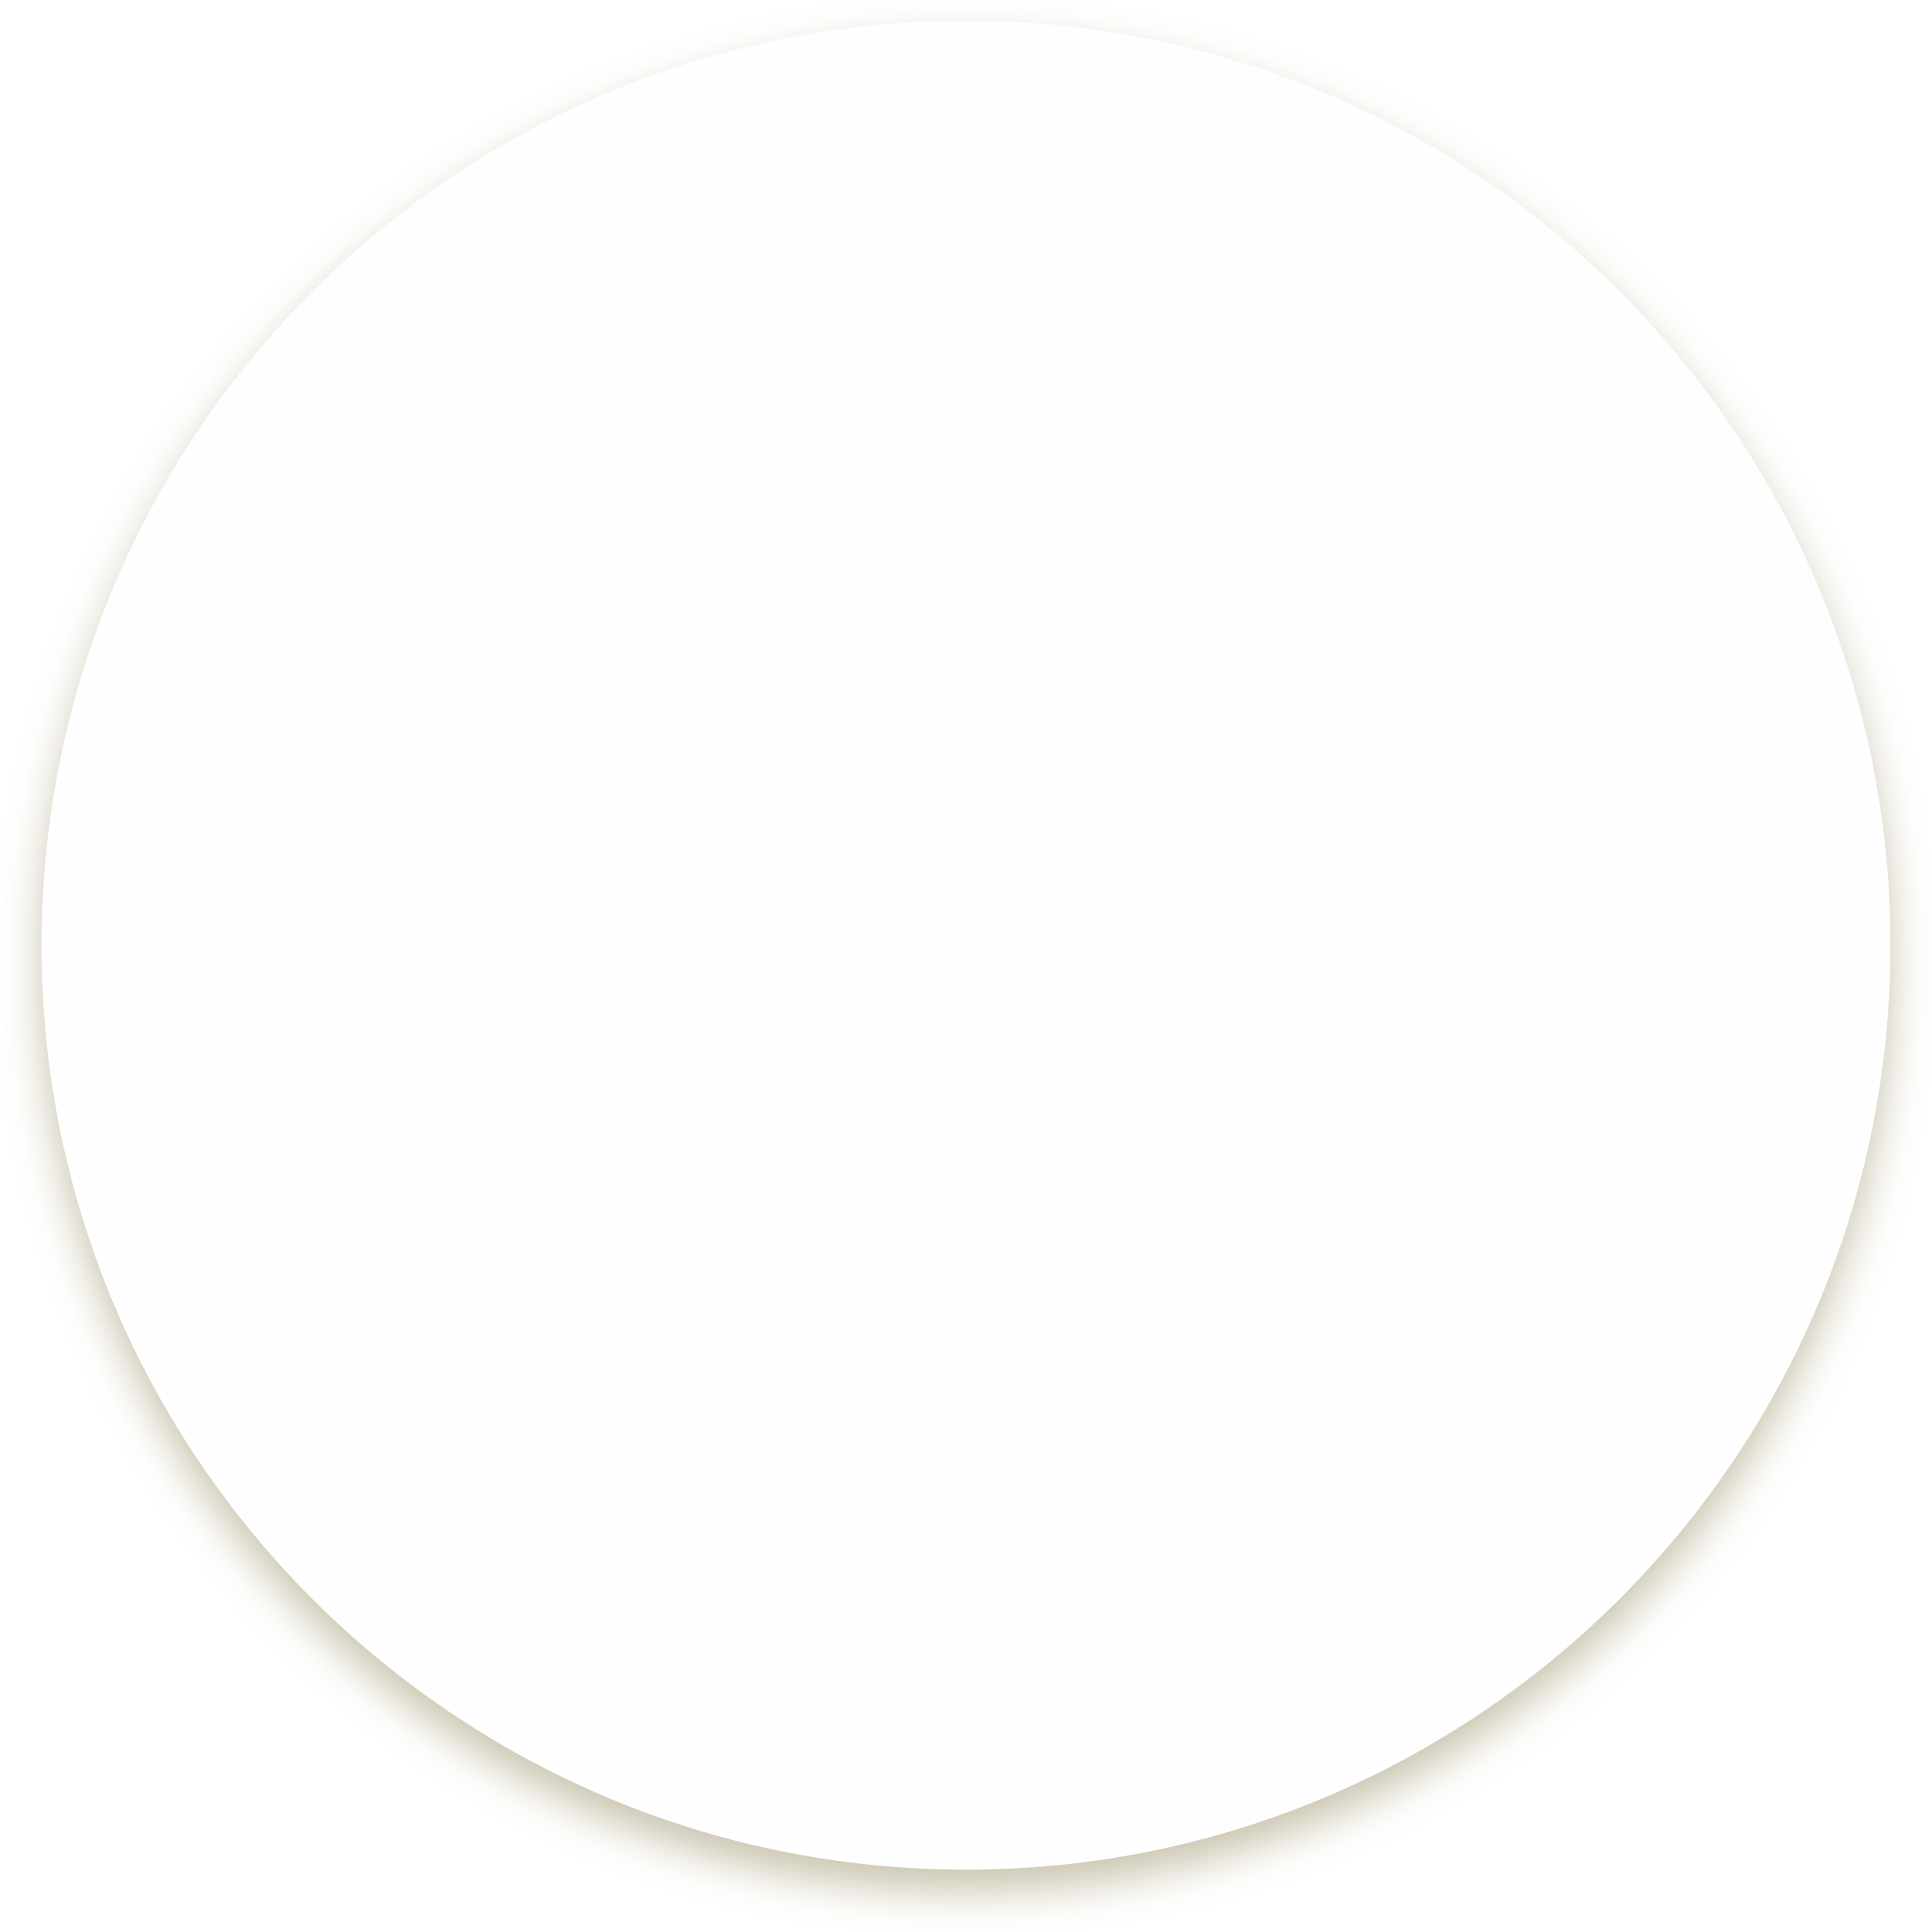
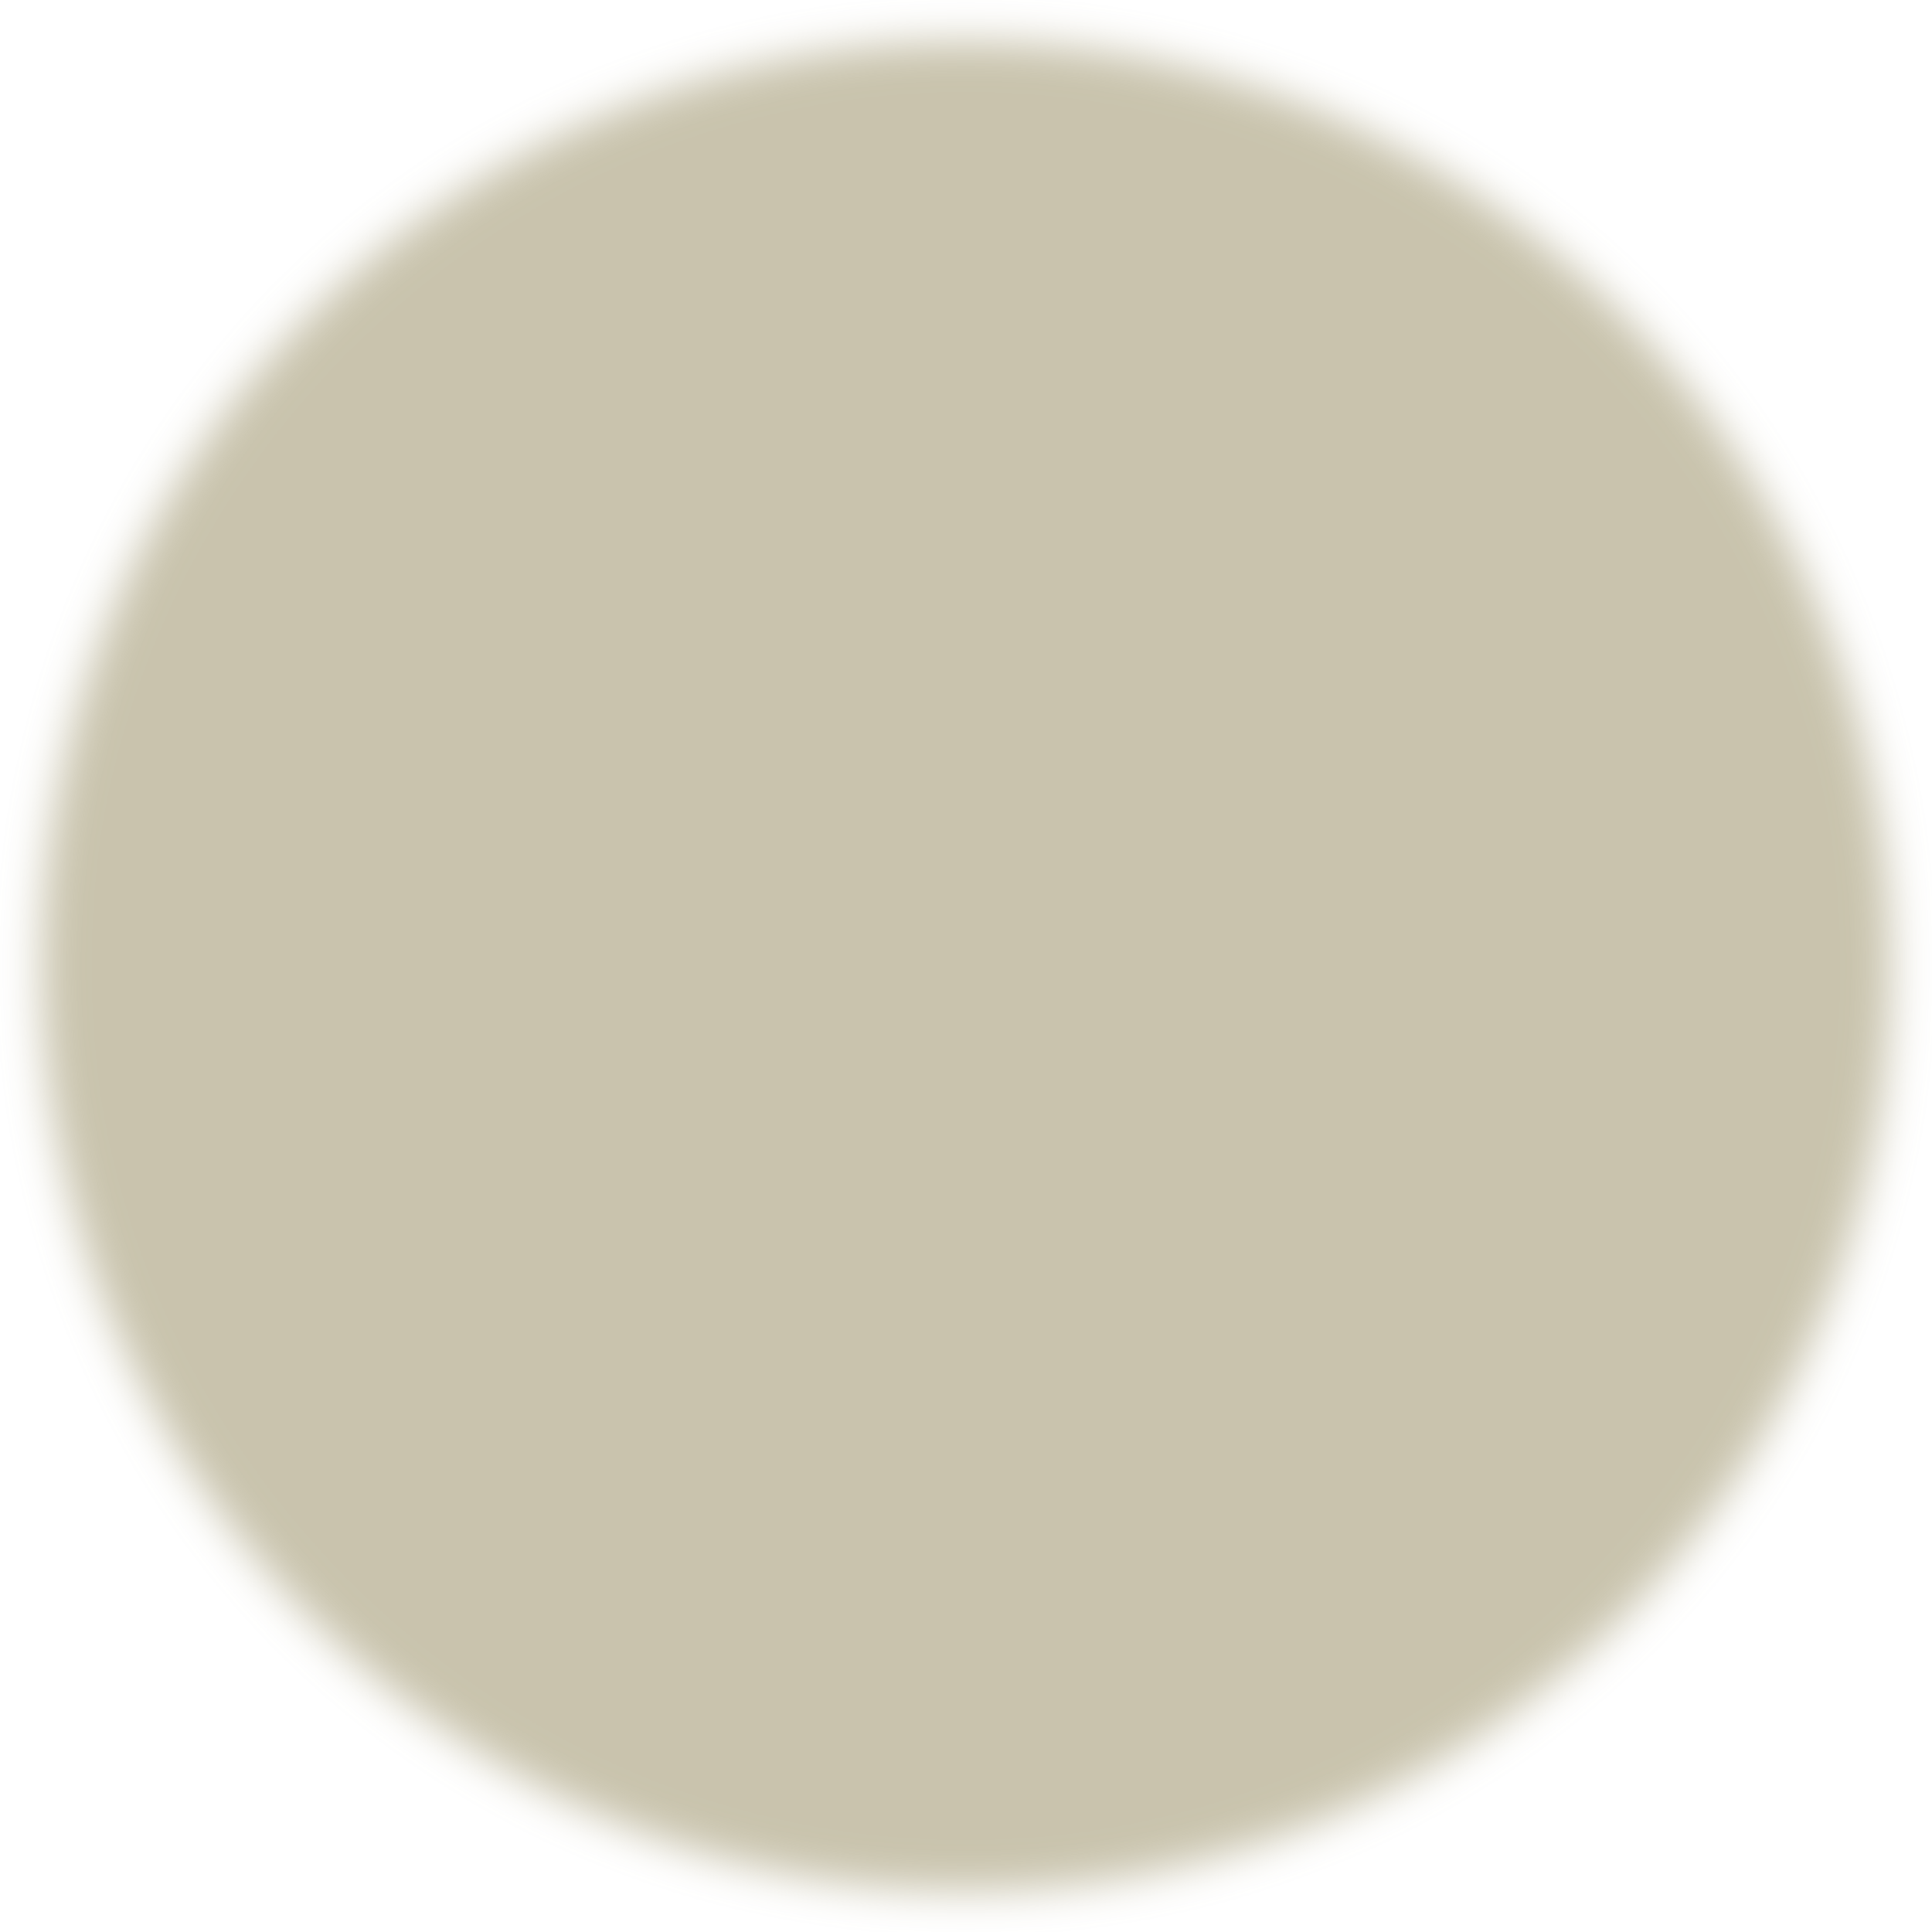
<svg xmlns="http://www.w3.org/2000/svg" xmlns:xlink="http://www.w3.org/1999/xlink" width="186px" height="186px" viewBox="0 0 186 186" version="1.1">
  <defs>
    <circle id="path-1" cx="111" cy="111" r="89" />
    <filter x="-3.9%" y="-2.8%" width="107.9%" height="107.9%" filterUnits="objectBoundingBox" id="filter-2">
      <feOffset dx="0" dy="2" in="SourceAlpha" result="shadowOffsetOuter1" />
      <feGaussianBlur stdDeviation="2" in="shadowOffsetOuter1" result="shadowBlurOuter1" />
      <feColorMatrix values="0 0 0 0 0.524   0 0 0 0 0.476   0 0 0 0 0.279  0 0 0 0.446 0" type="matrix" in="shadowBlurOuter1" />
    </filter>
  </defs>
  <g id="Final" stroke="none" stroke-width="1" fill="none" fill-rule="evenodd">
    <g id="v1-1-4-mobile-floor" transform="translate(-95, -250)">
      <g id="Group" transform="translate(0, -44)">
        <g id="Group-5" transform="translate(20, 111)">
          <g id="Group-4">
            <g id="round" transform="translate(57, 163)">
              <g id="Screen">
                <g id="background">
                  <use fill="black" fill-opacity="1" filter="url(#filter-2)" xlink:href="#path-1" />
-                   <use fill="#FEFEFE" fill-rule="evenodd" xlink:href="#path-1" />
+                   <use fill="none" fill-rule="evenodd" xlink:href="#path-1" />
                </g>
              </g>
            </g>
          </g>
        </g>
      </g>
    </g>
  </g>
</svg>
